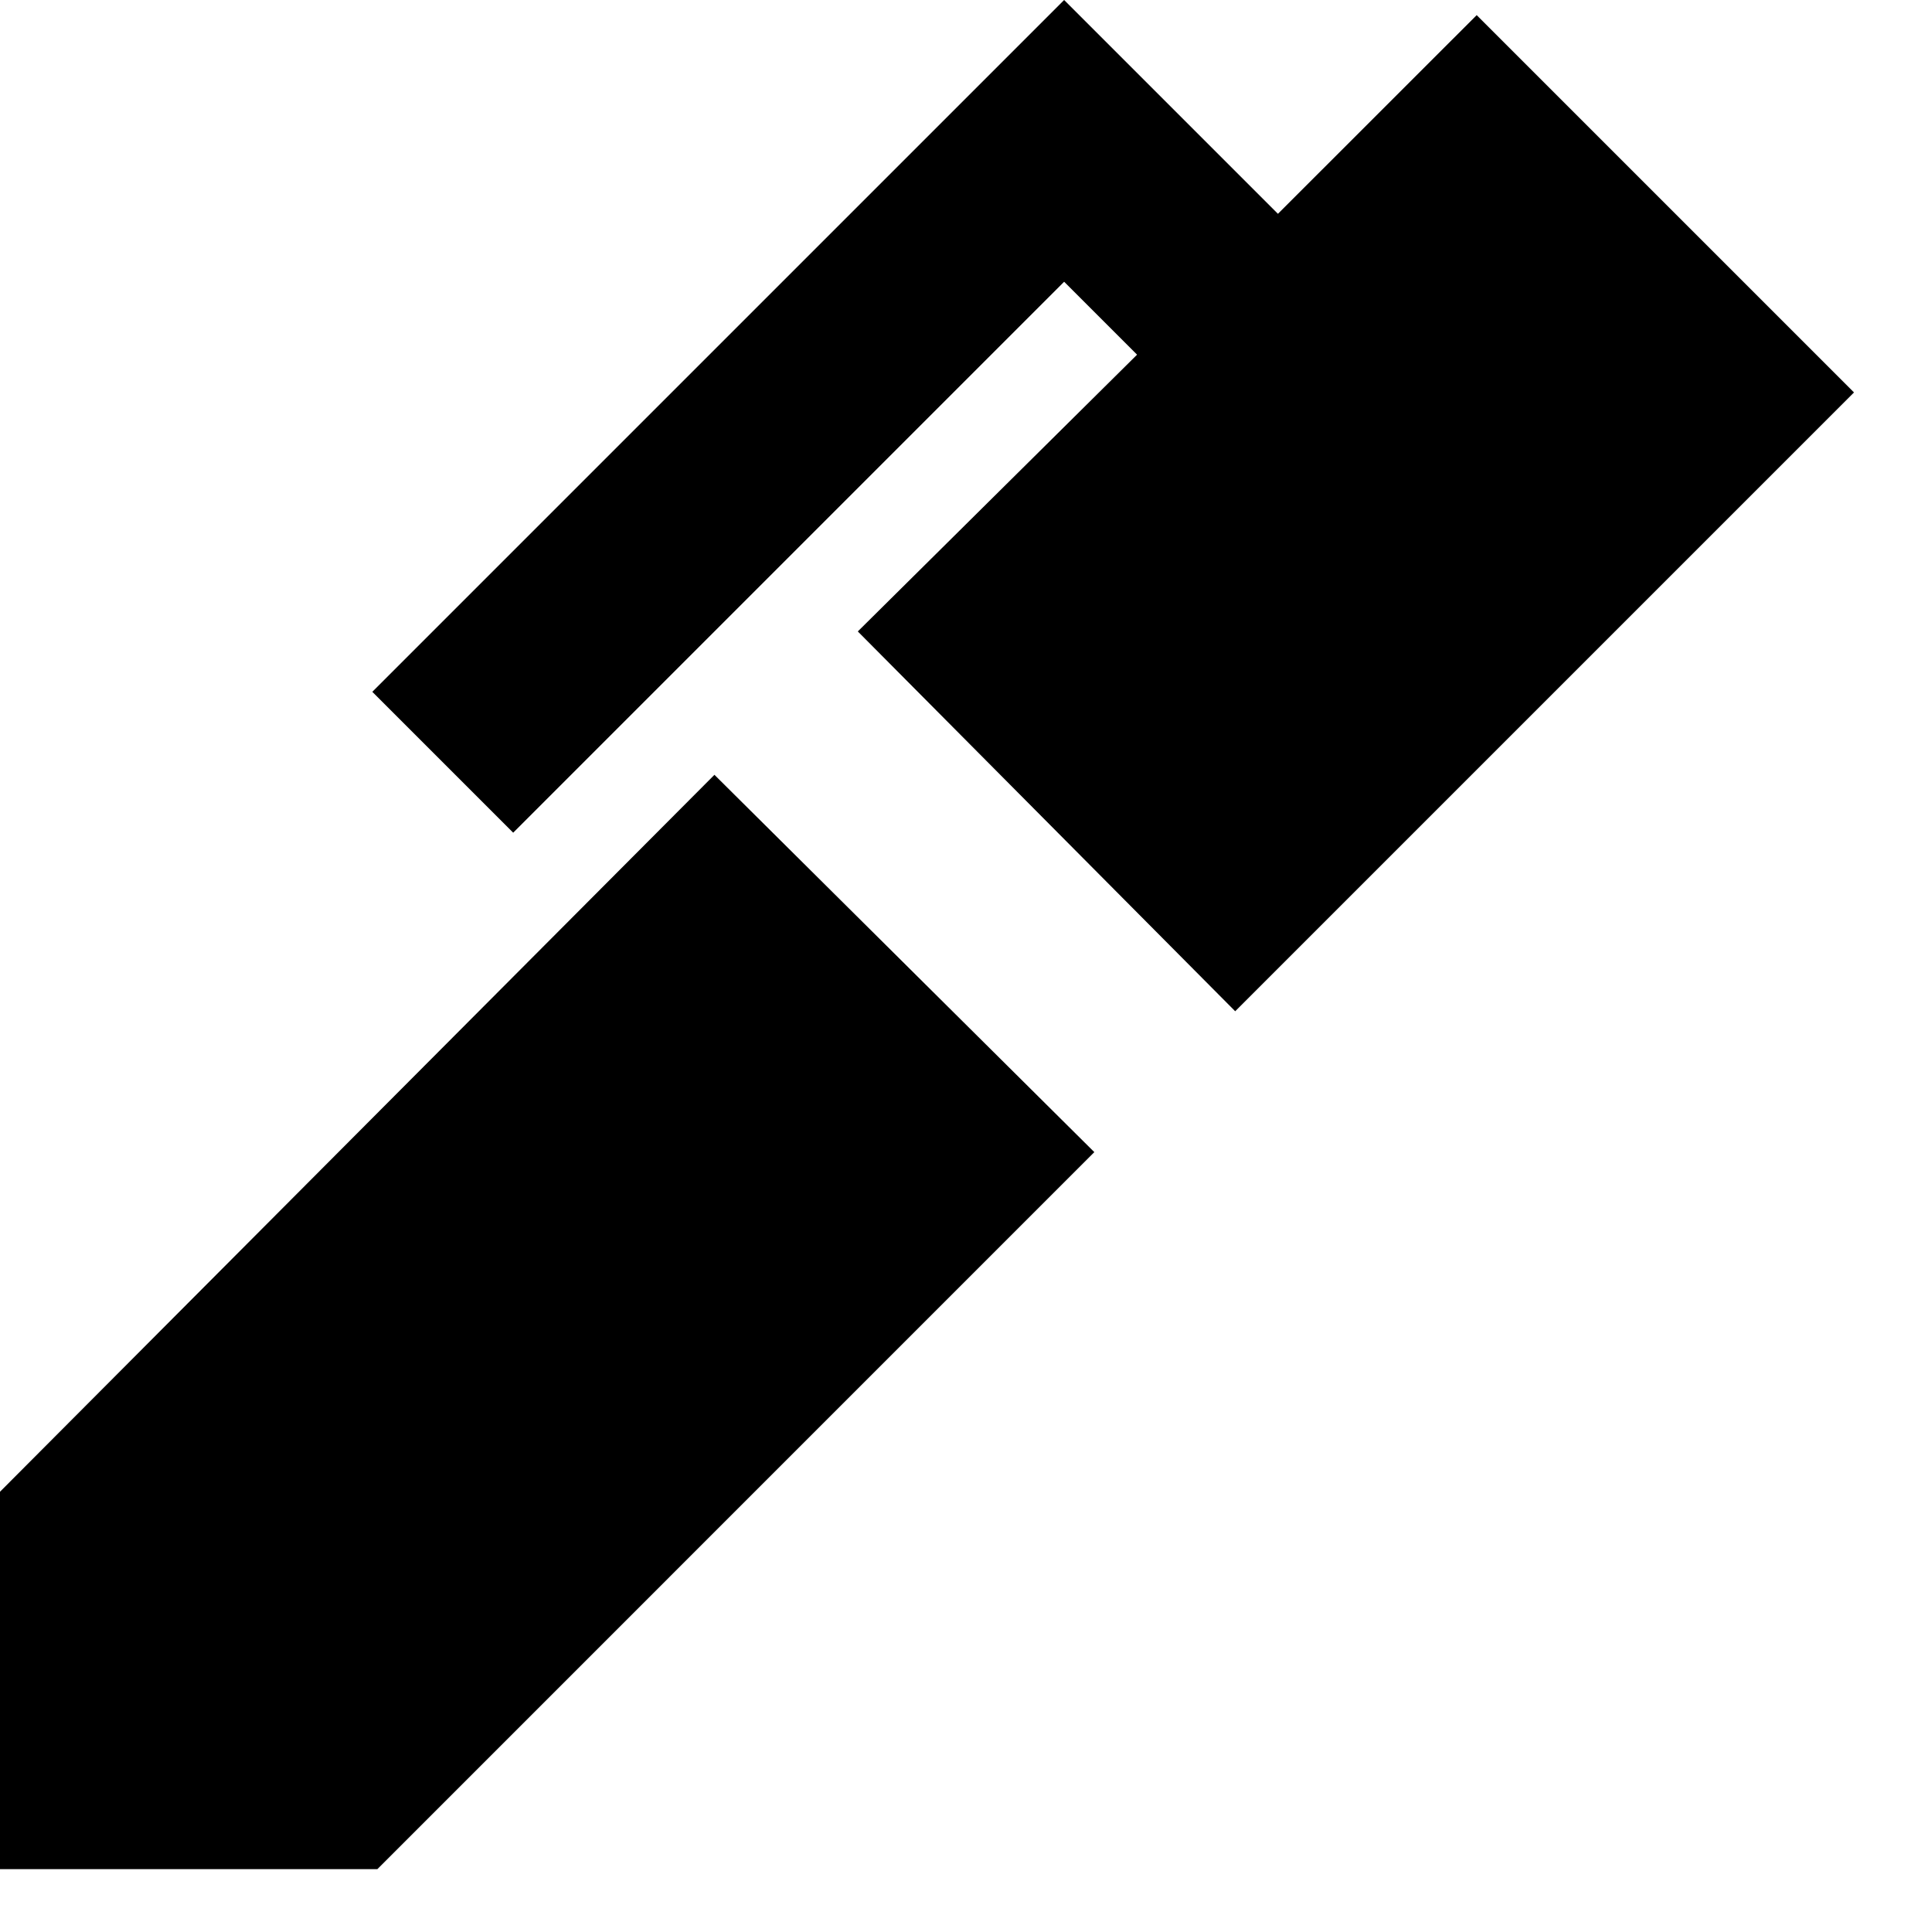
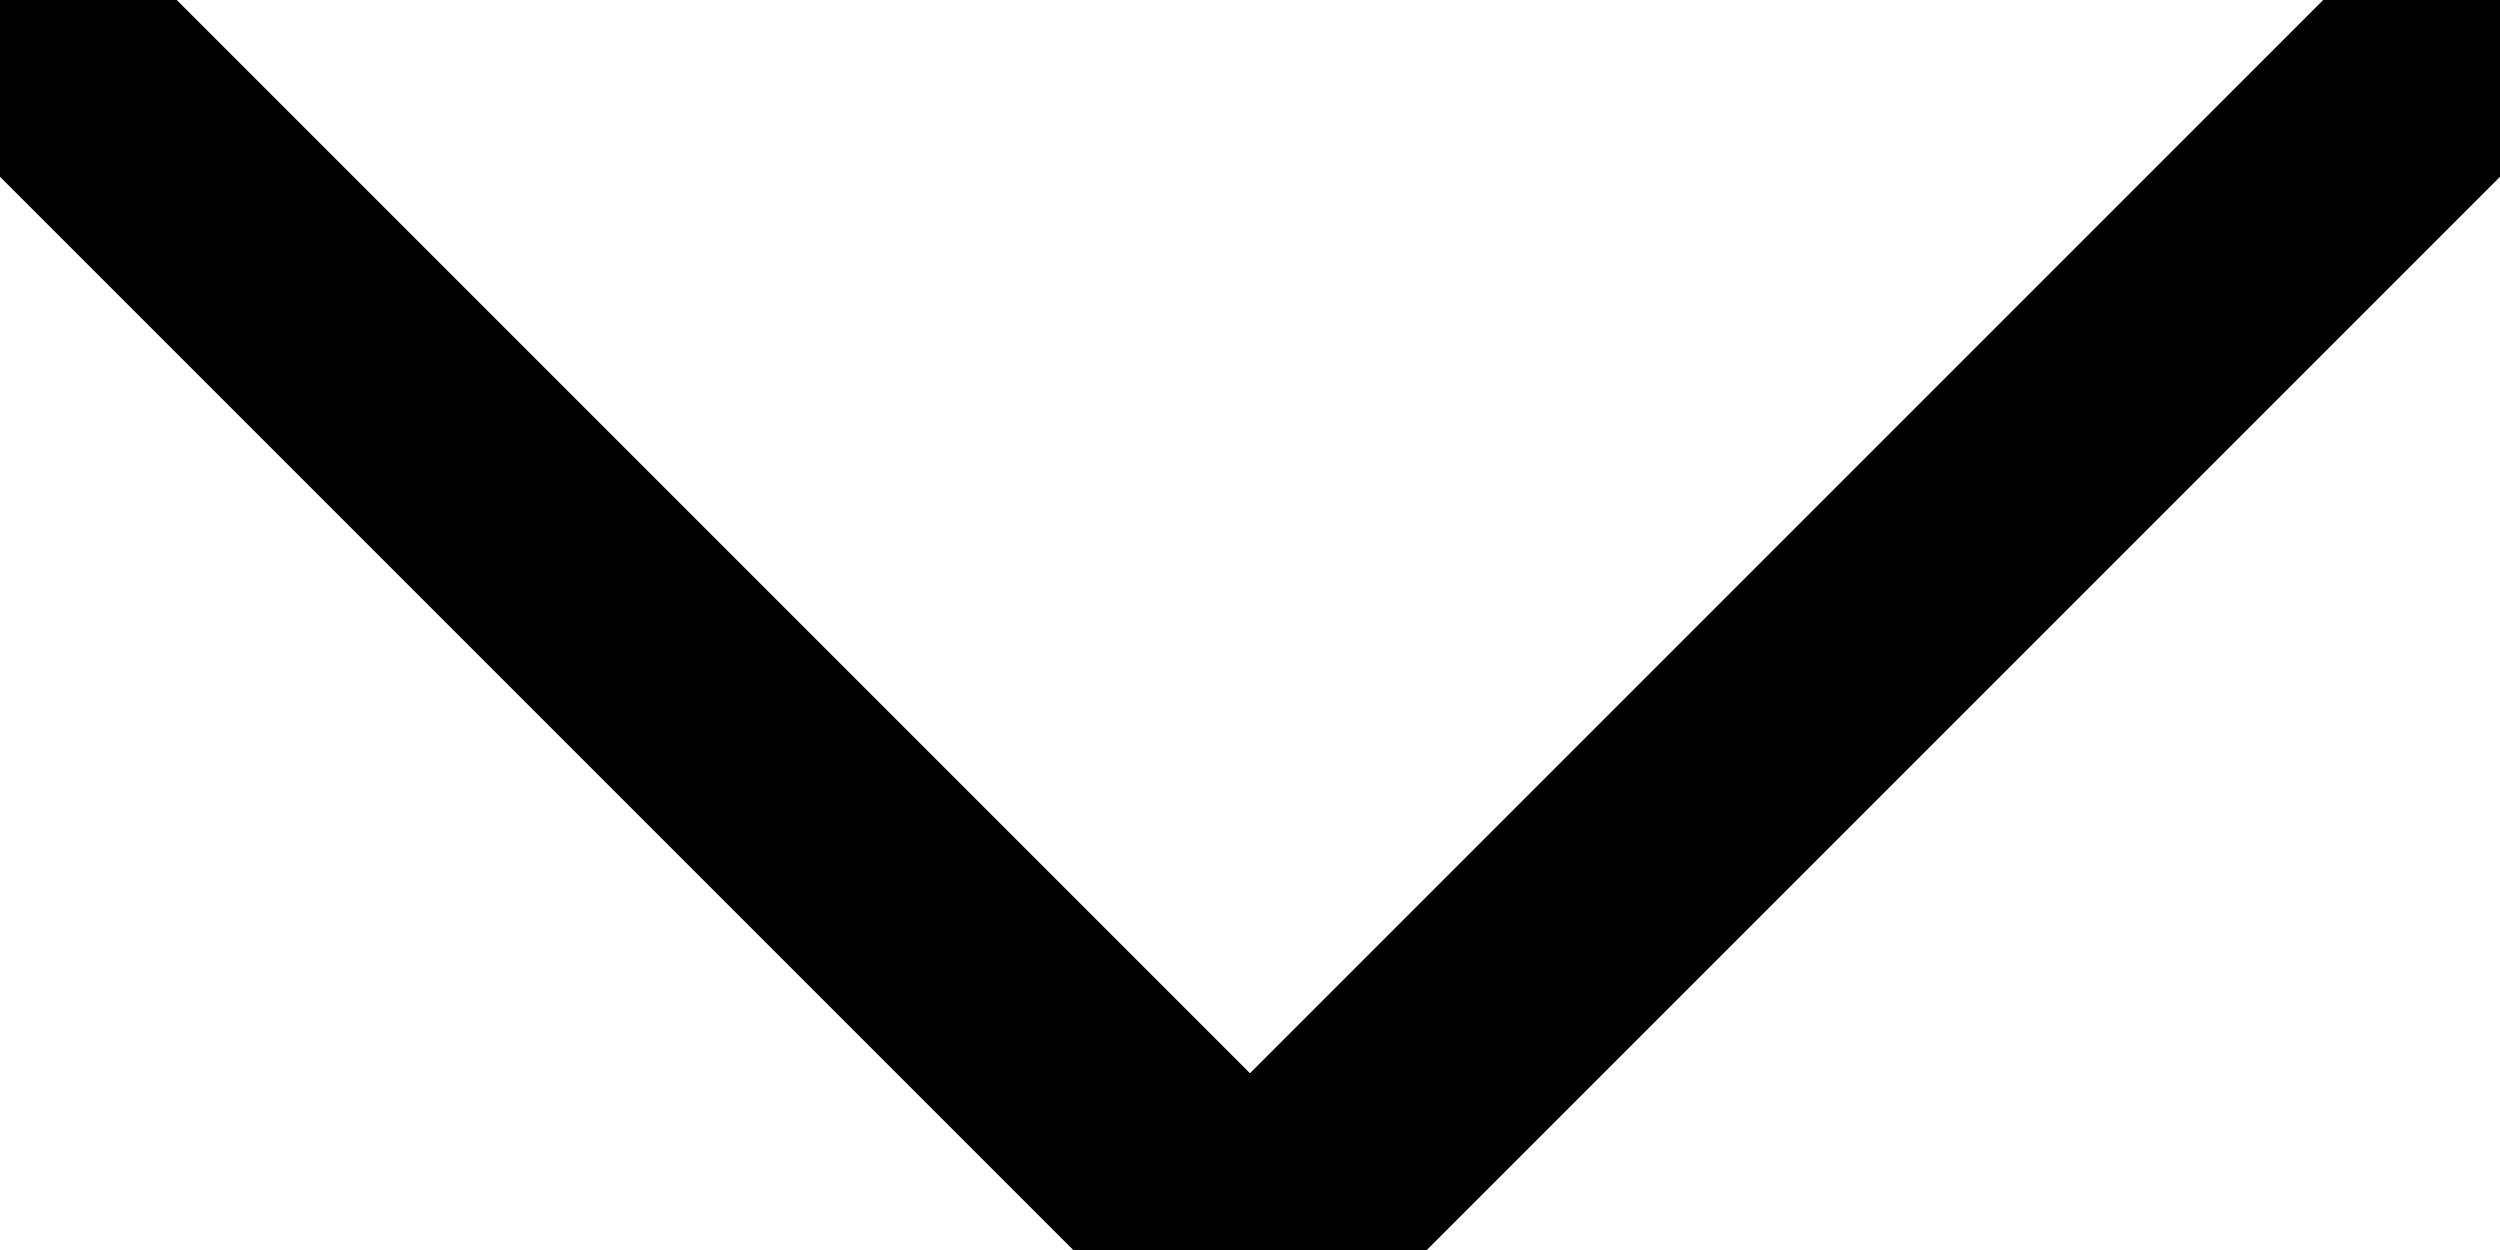
- <svg xmlns="http://www.w3.org/2000/svg" width="24" height="24" viewBox="0 0 24 24" fill="none">
-   <path d="M15.344 12.562L10.656 7.844L14.125 4.406L13.219 3.5L6.375 10.344L4.625 8.594L13.219 0L15.875 2.656L18.344 0.188L23.031 4.875L15.344 12.562ZM4.688 23.219H0V18.531L8.875 9.625L13.594 14.312L4.688 23.219Z" fill="black" />
+ <svg xmlns="http://www.w3.org/2000/svg" width="20" height="10" viewBox="0 0 20 10" fill="none">
+   <path d="M0 0L10 10L20 0" stroke="black" stroke-width="2" stroke-linecap="round" stroke-linejoin="round" />
</svg>
